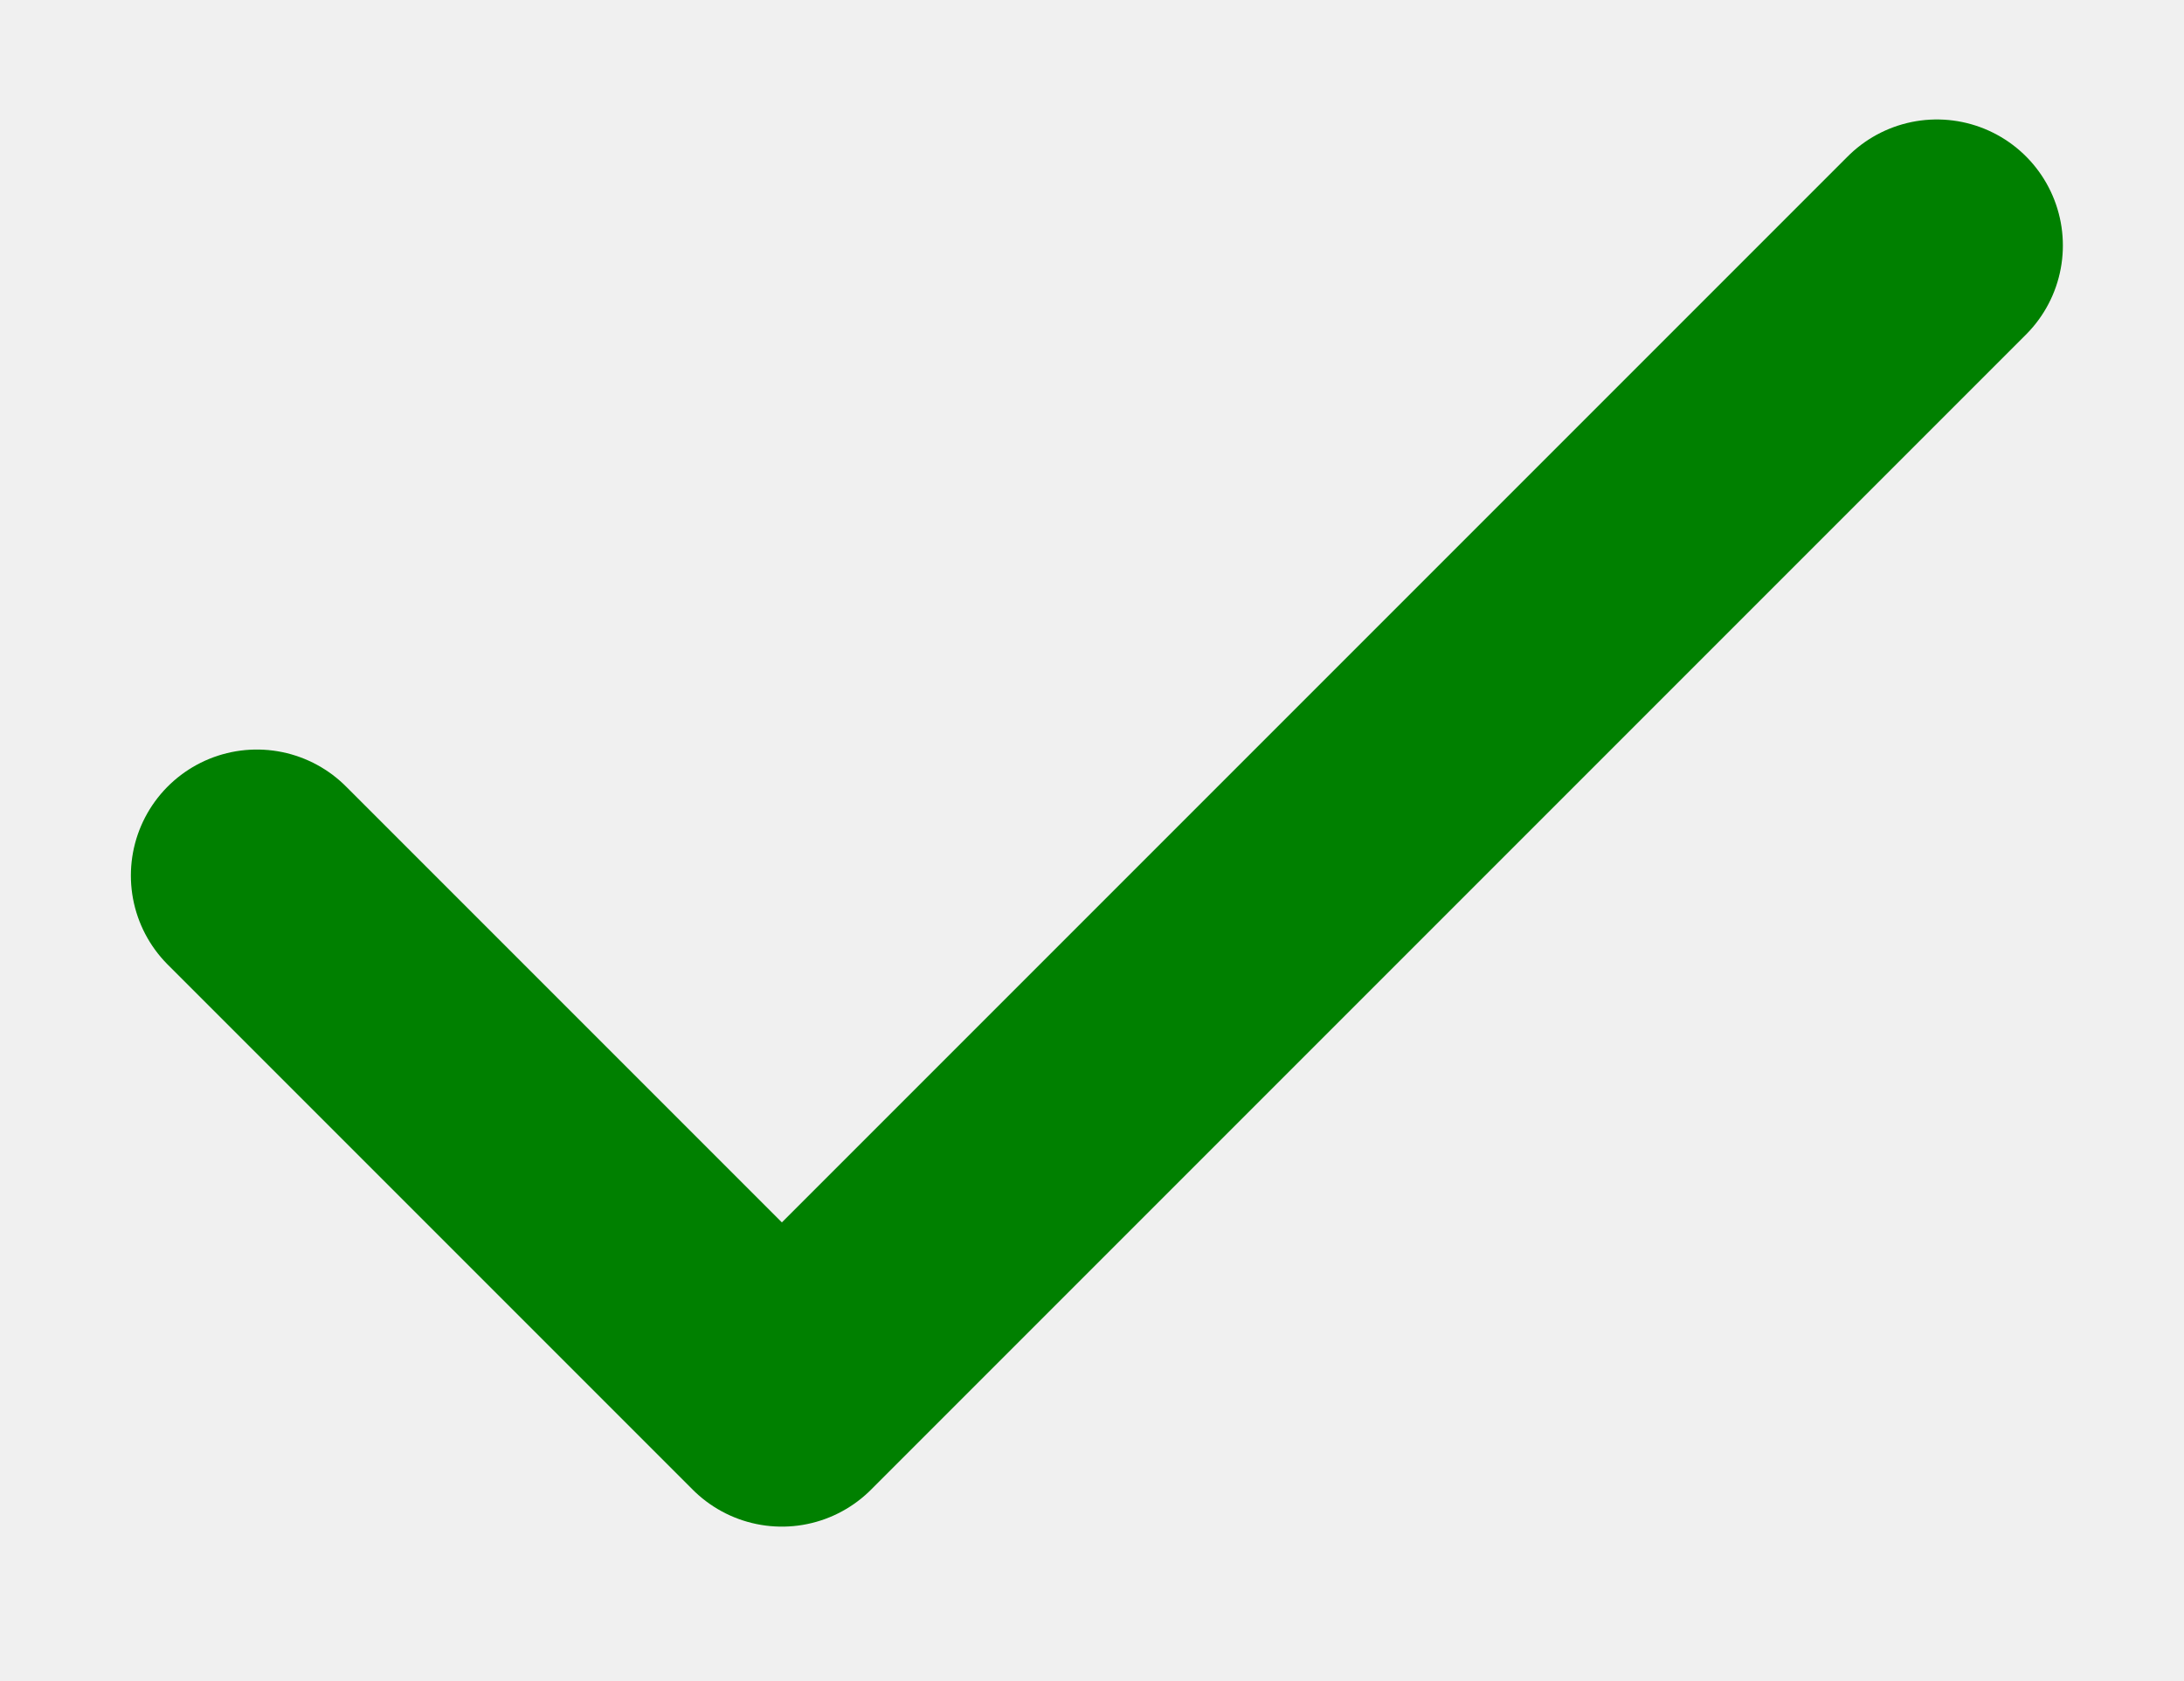
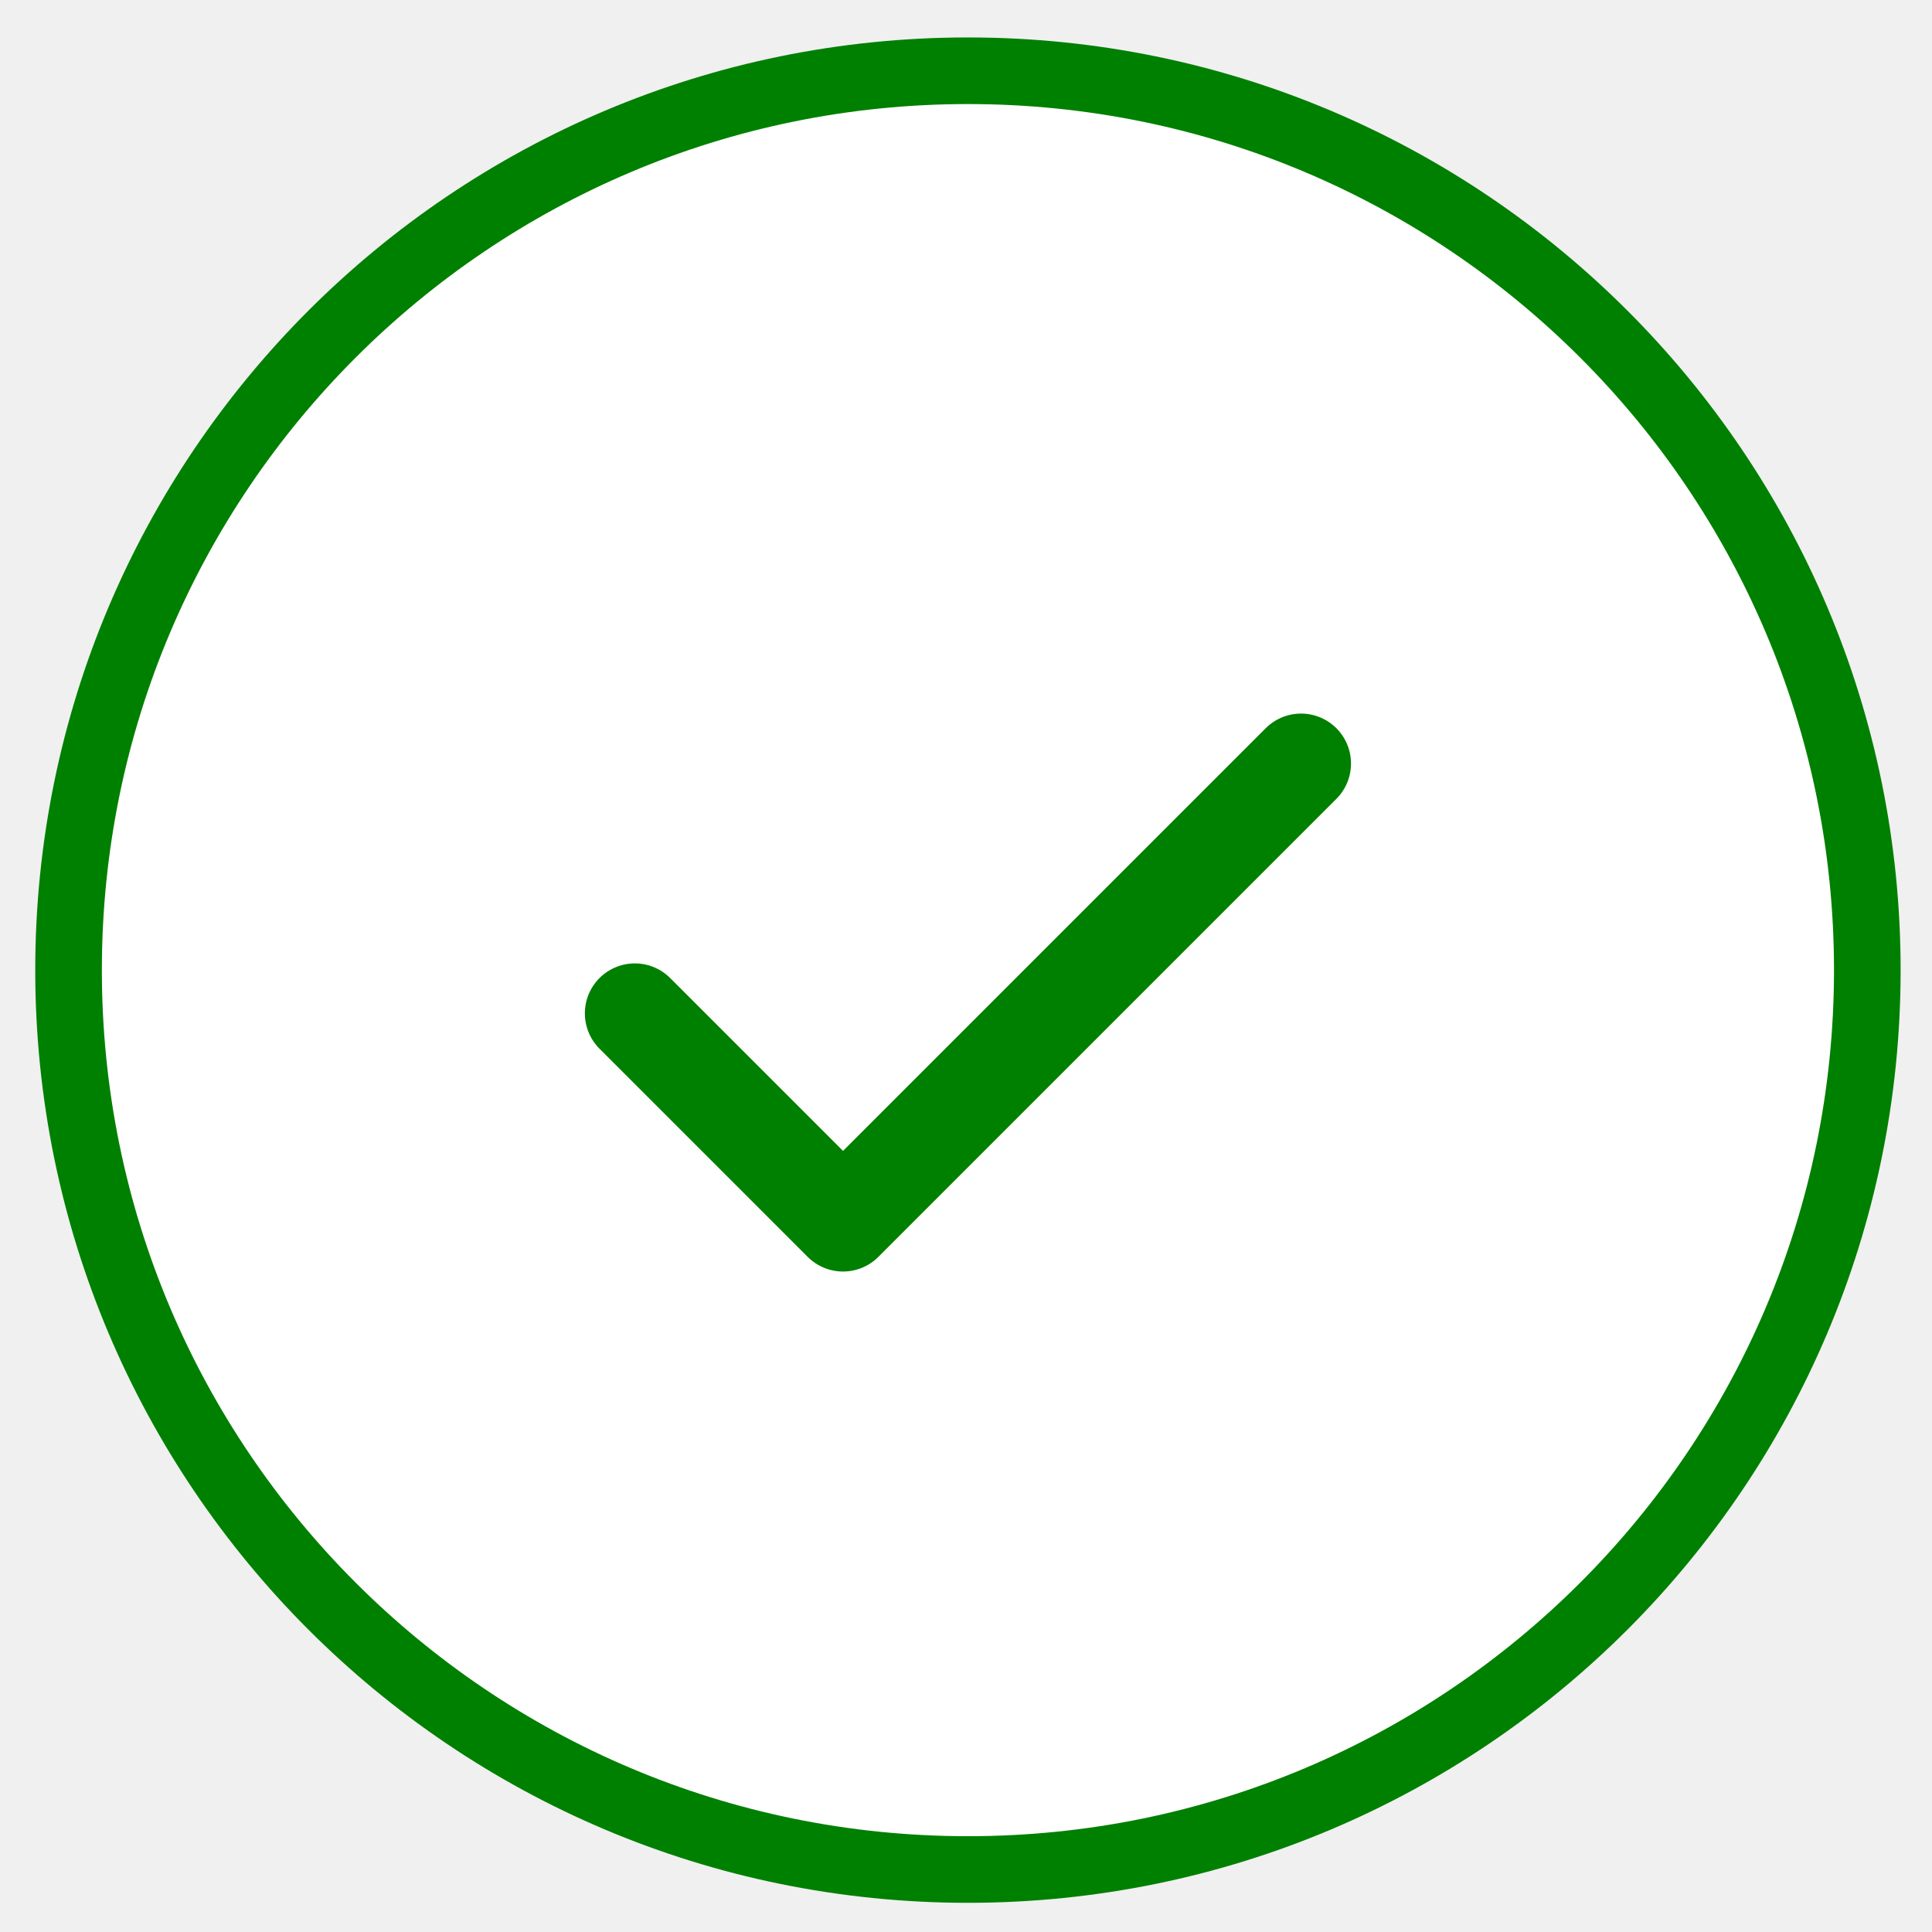
- <svg xmlns="http://www.w3.org/2000/svg" width="13" height="10" viewBox="0 0 13 10" fill="none">
-   <path d="M11.529 1.461L4.654 8.336L1.529 5.211" stroke="#008000" stroke-width="1.5" stroke-linecap="round" stroke-linejoin="round" />
+ <svg xmlns="http://www.w3.org/2000/svg" width="29" height="29" viewBox="0 0 29 29" fill="none">
+   <rect x="1.029" y="1.062" width="27" height="27" rx="13.5" fill="white" />
+   <rect x="1.029" y="1.062" width="27" height="27" rx="13.5" stroke="#008000" />
+   <g clip-path="url(#clip0_1_26)">
+     <path d="M19.529 11.461L12.654 18.336L9.529 15.211" stroke="#008000" stroke-width="1.5" stroke-linecap="round" stroke-linejoin="round" />
+   </g>
+   <defs>
+     <clipPath id="clip0_1_26">
+       <rect width="12" height="12" fill="white" transform="translate(8.5293 8.5625)" />
+     </clipPath>
+   </defs>
</svg>
